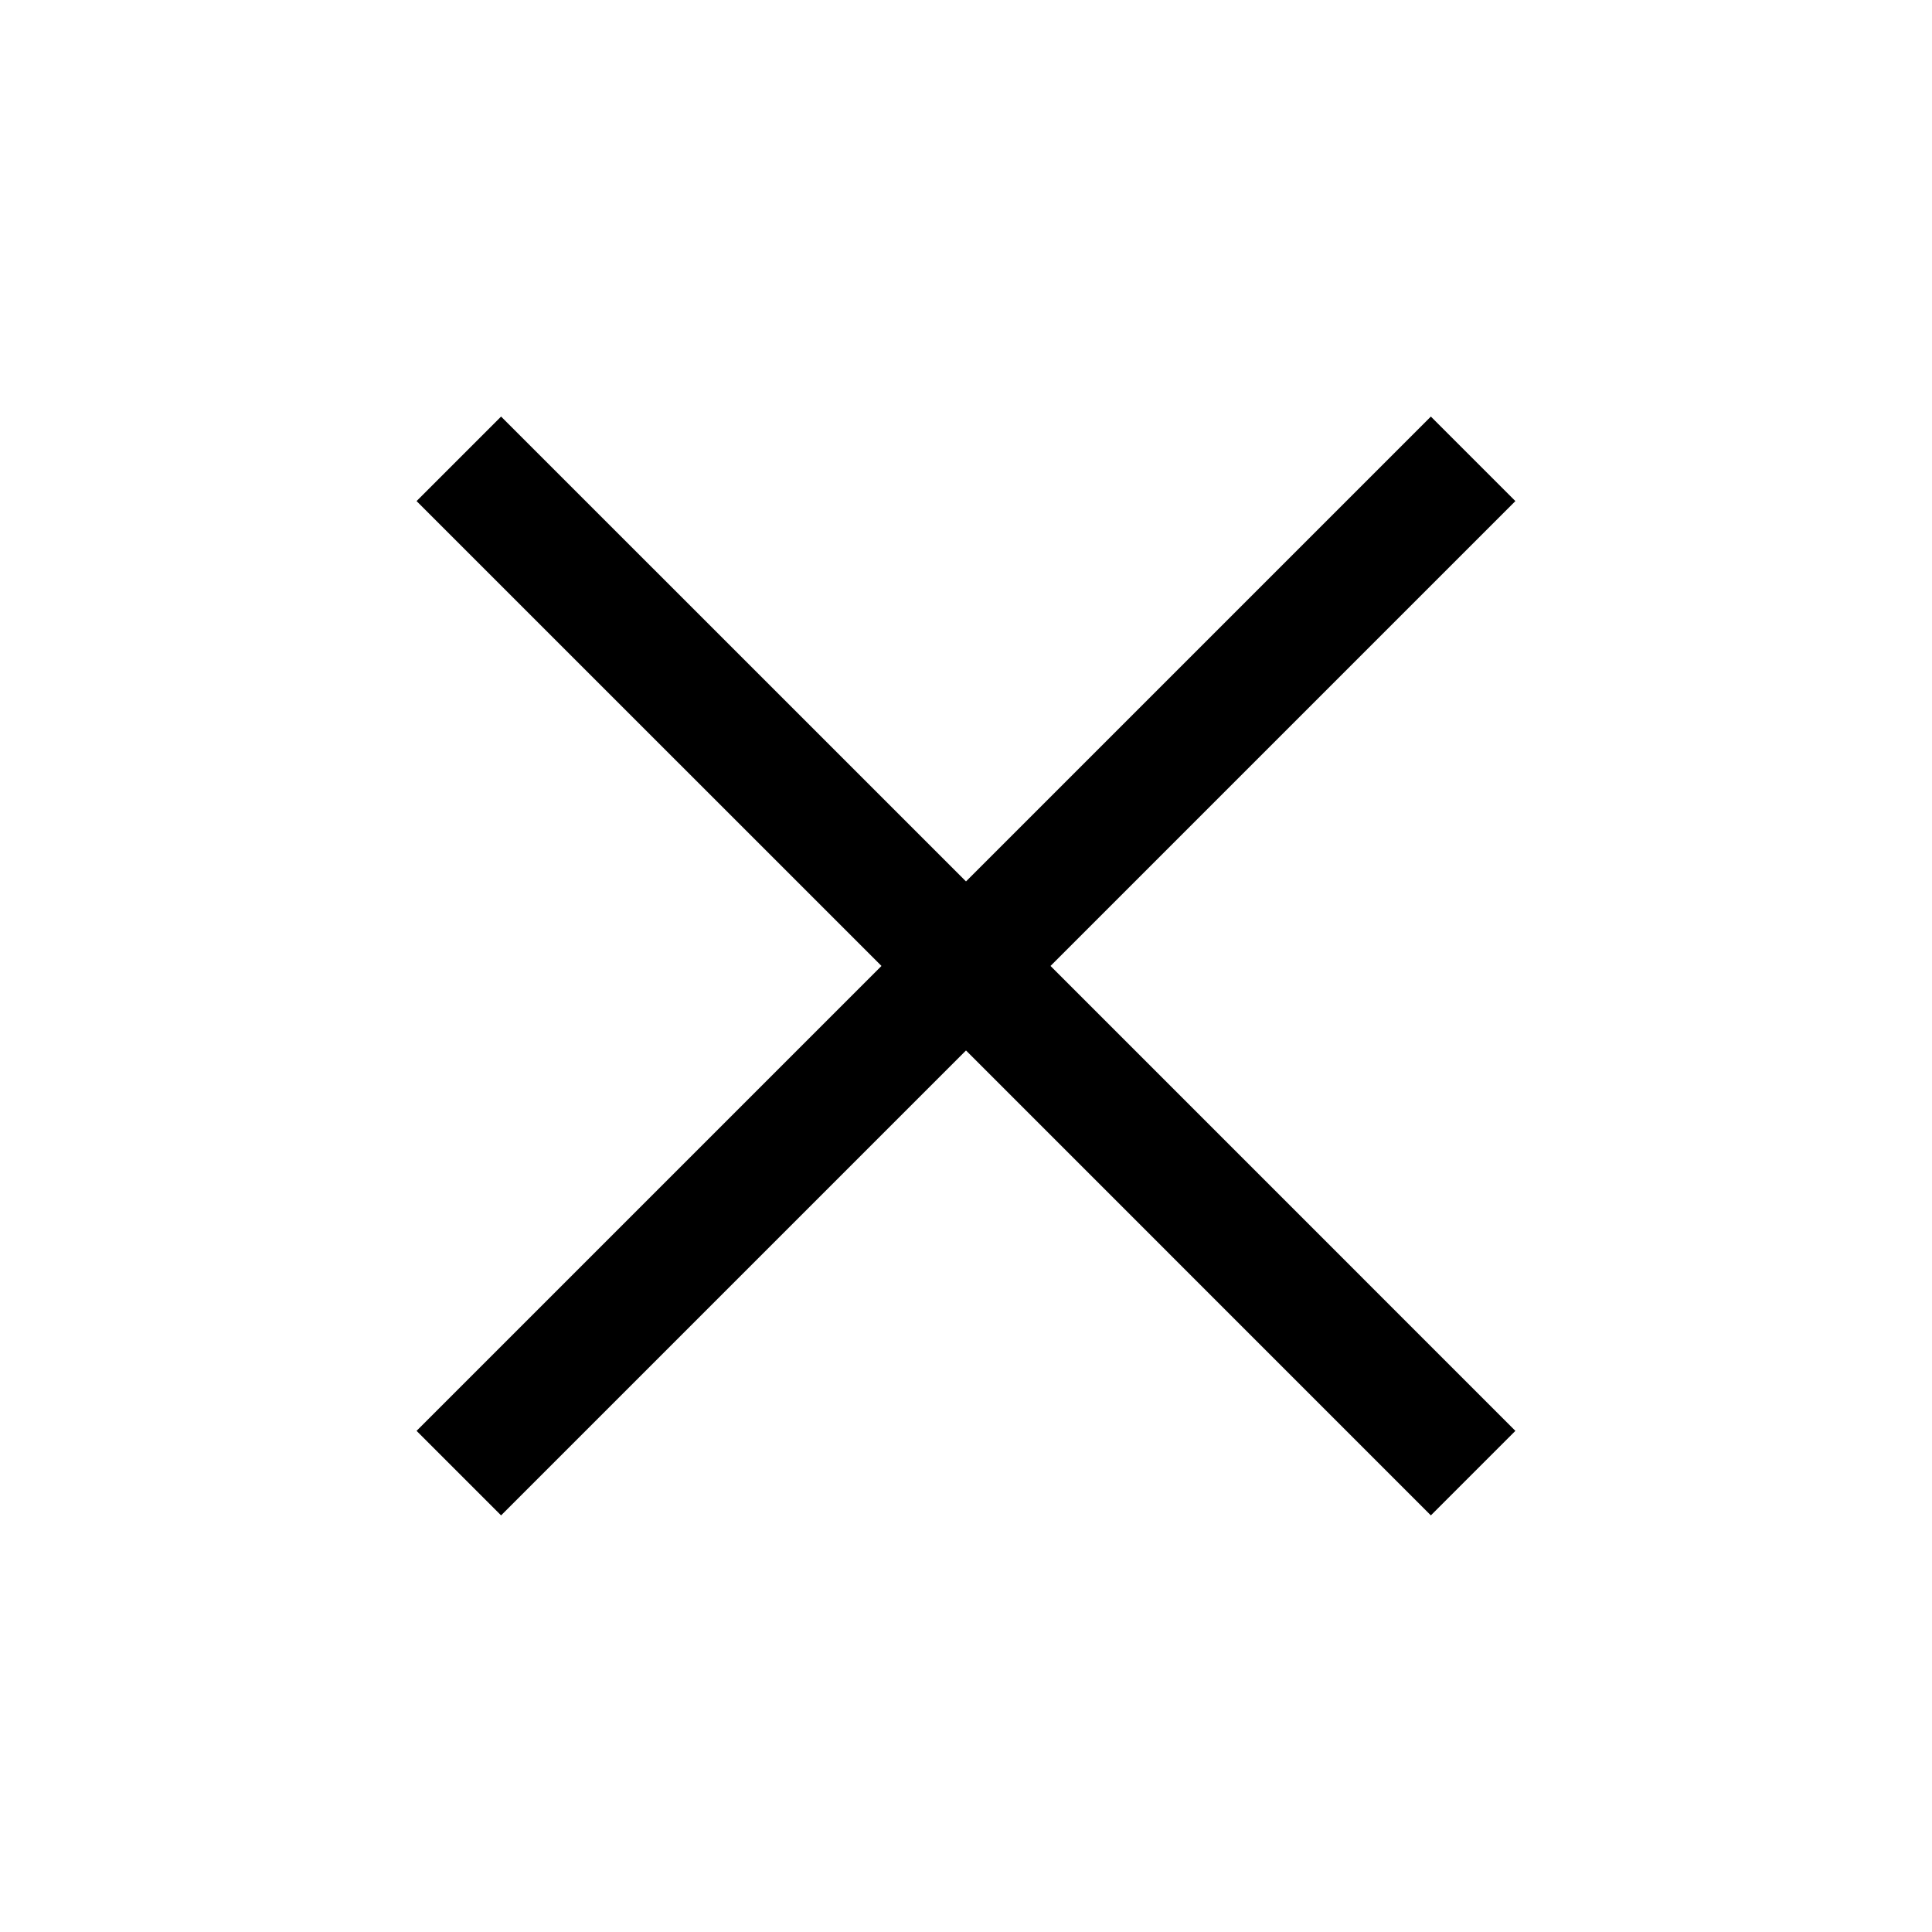
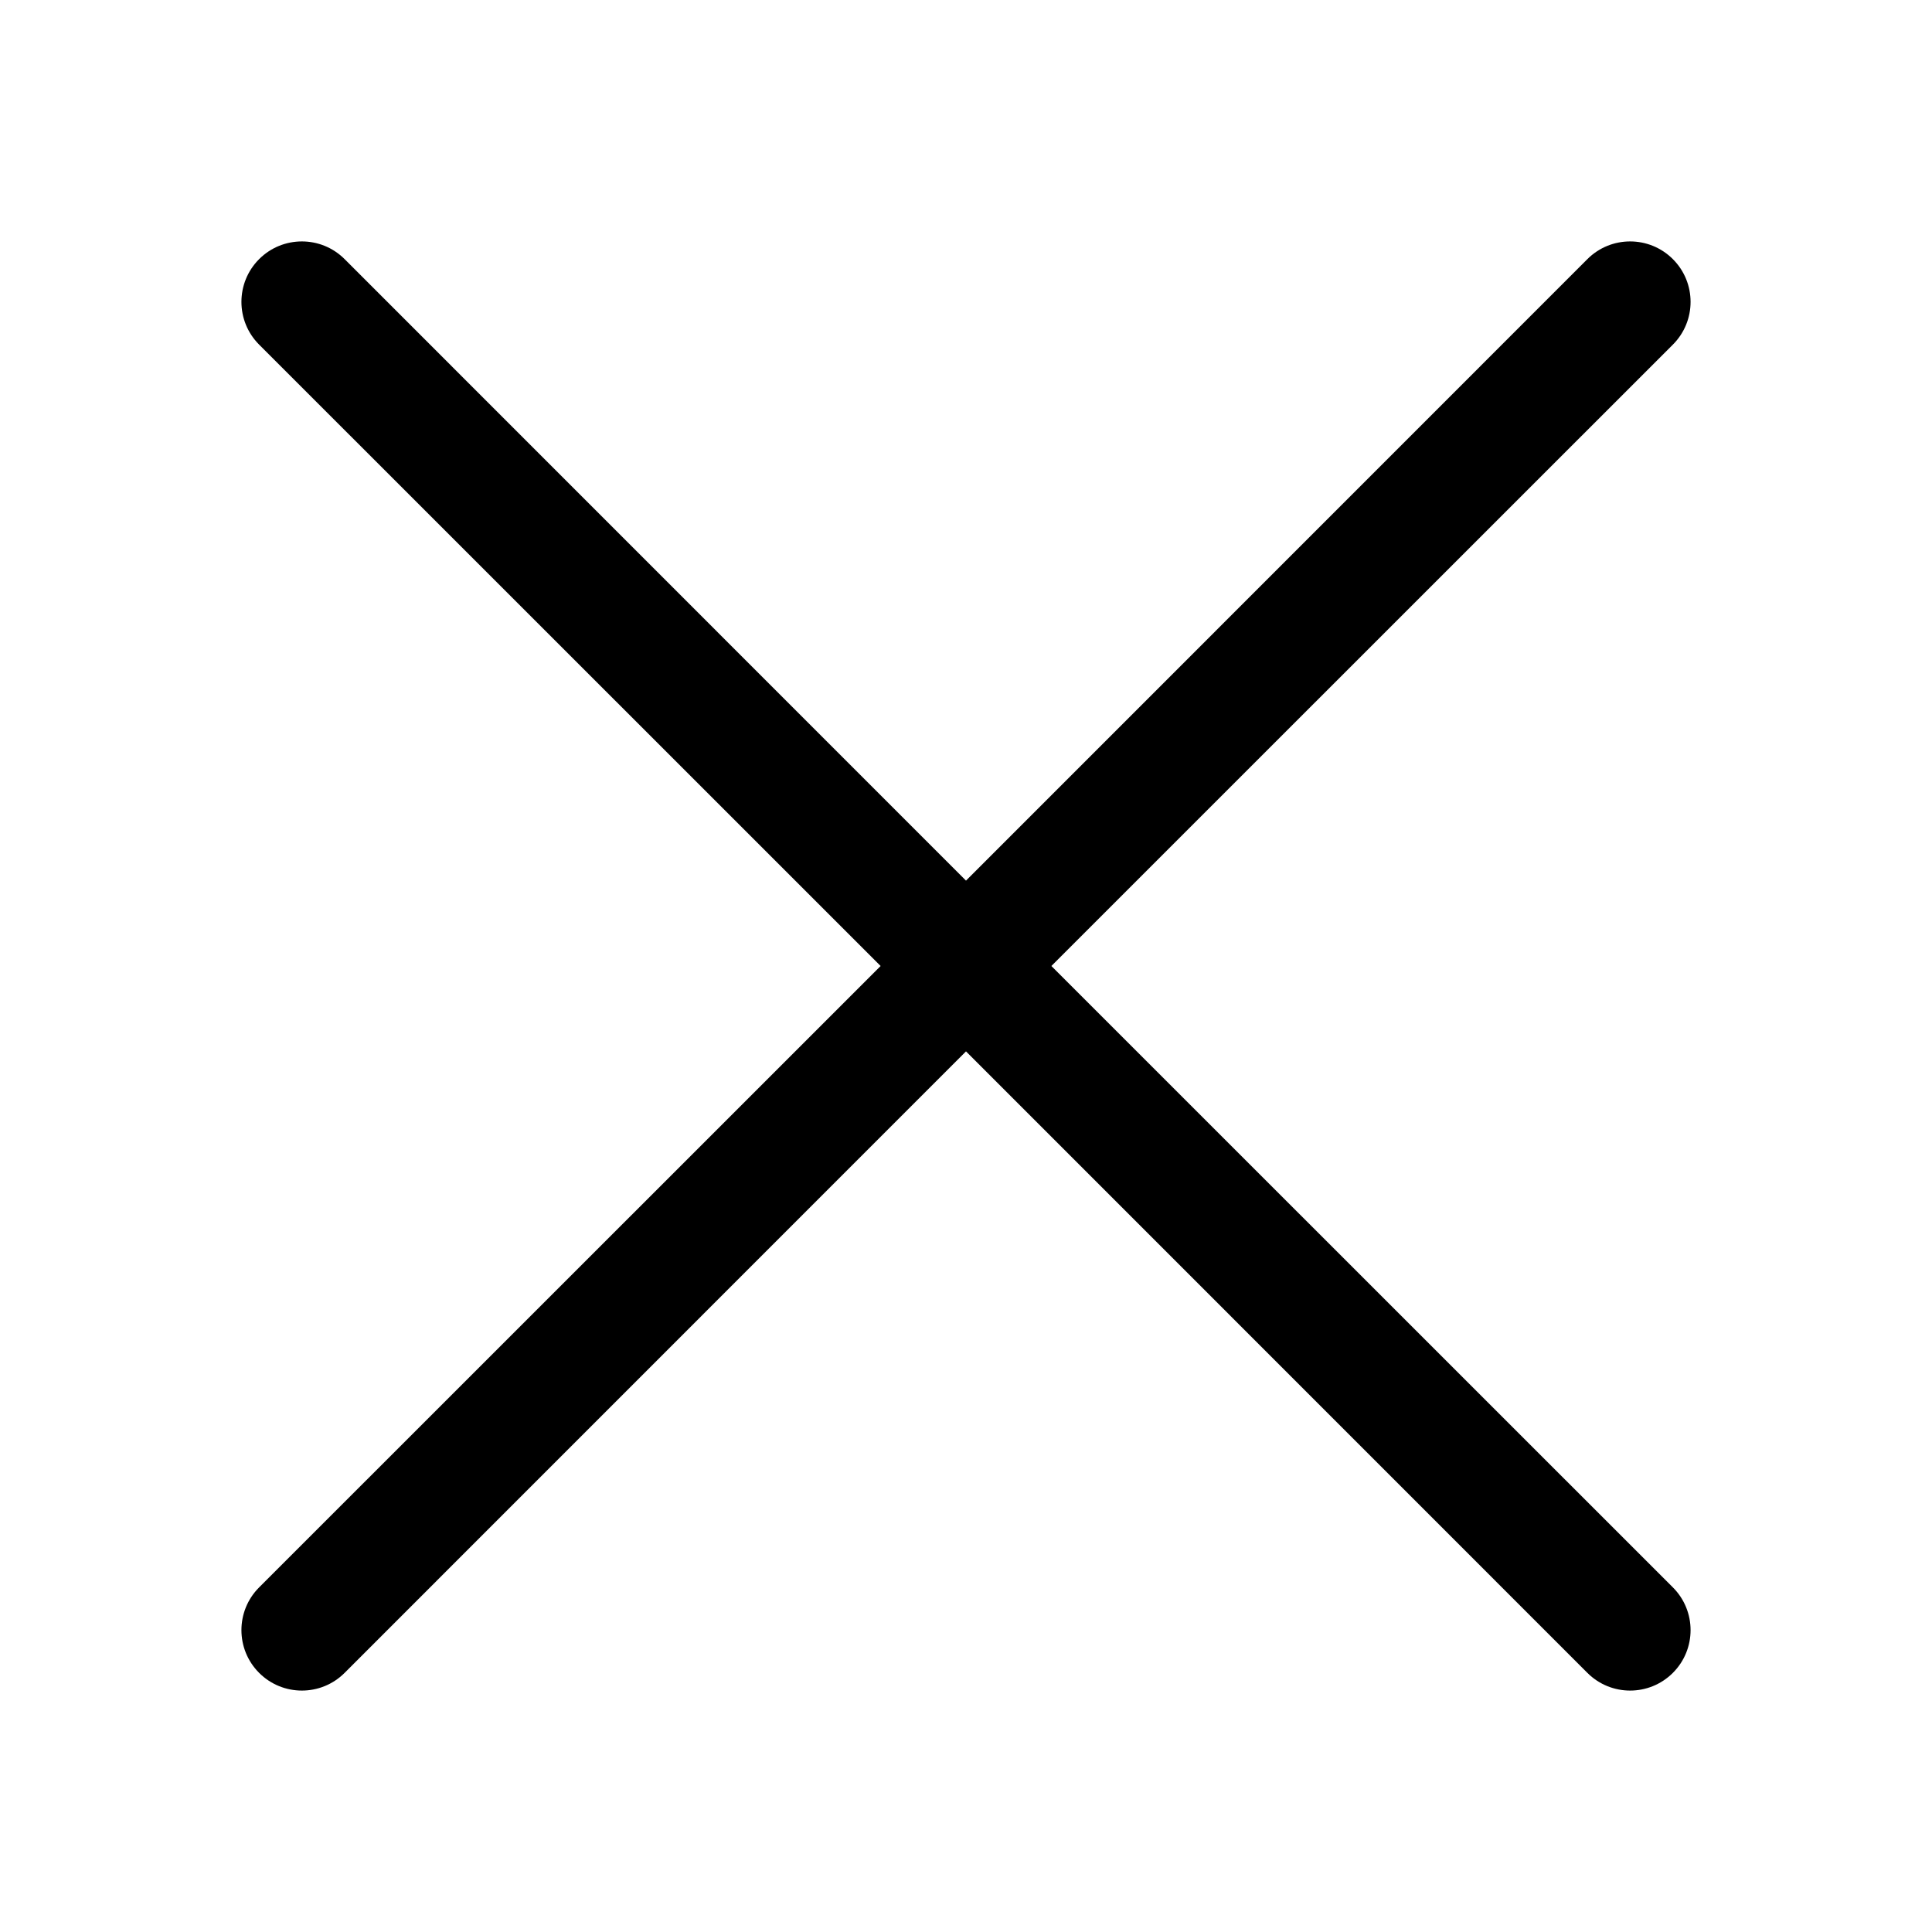
- <svg xmlns="http://www.w3.org/2000/svg" width="36" height="36" viewBox="0 0 36 36" fill="none">
-   <path d="M9.337 28.237L7.762 26.662L16.425 17.999L7.762 9.337L9.337 7.762L18 16.424L26.662 7.762L28.237 9.337L19.575 17.999L28.237 26.662L26.662 28.237L18 19.574L9.337 28.237Z" fill="#000000" />
+ <svg xmlns="http://www.w3.org/2000/svg" width="32" height="32" fill="currentColor" class="bi bi-x-lg" viewBox="0 0 16 16">
+   <path d="M2.146 2.854a.5.5 0 1 1 .708-.708L8 7.293l5.146-5.147a.5.5 0 0 1 .708.708L8.707 8l5.147 5.146a.5.5 0 0 1-.708.708L8 8.707l-5.146 5.147a.5.5 0 0 1-.708-.708L7.293 8z" />
</svg>
